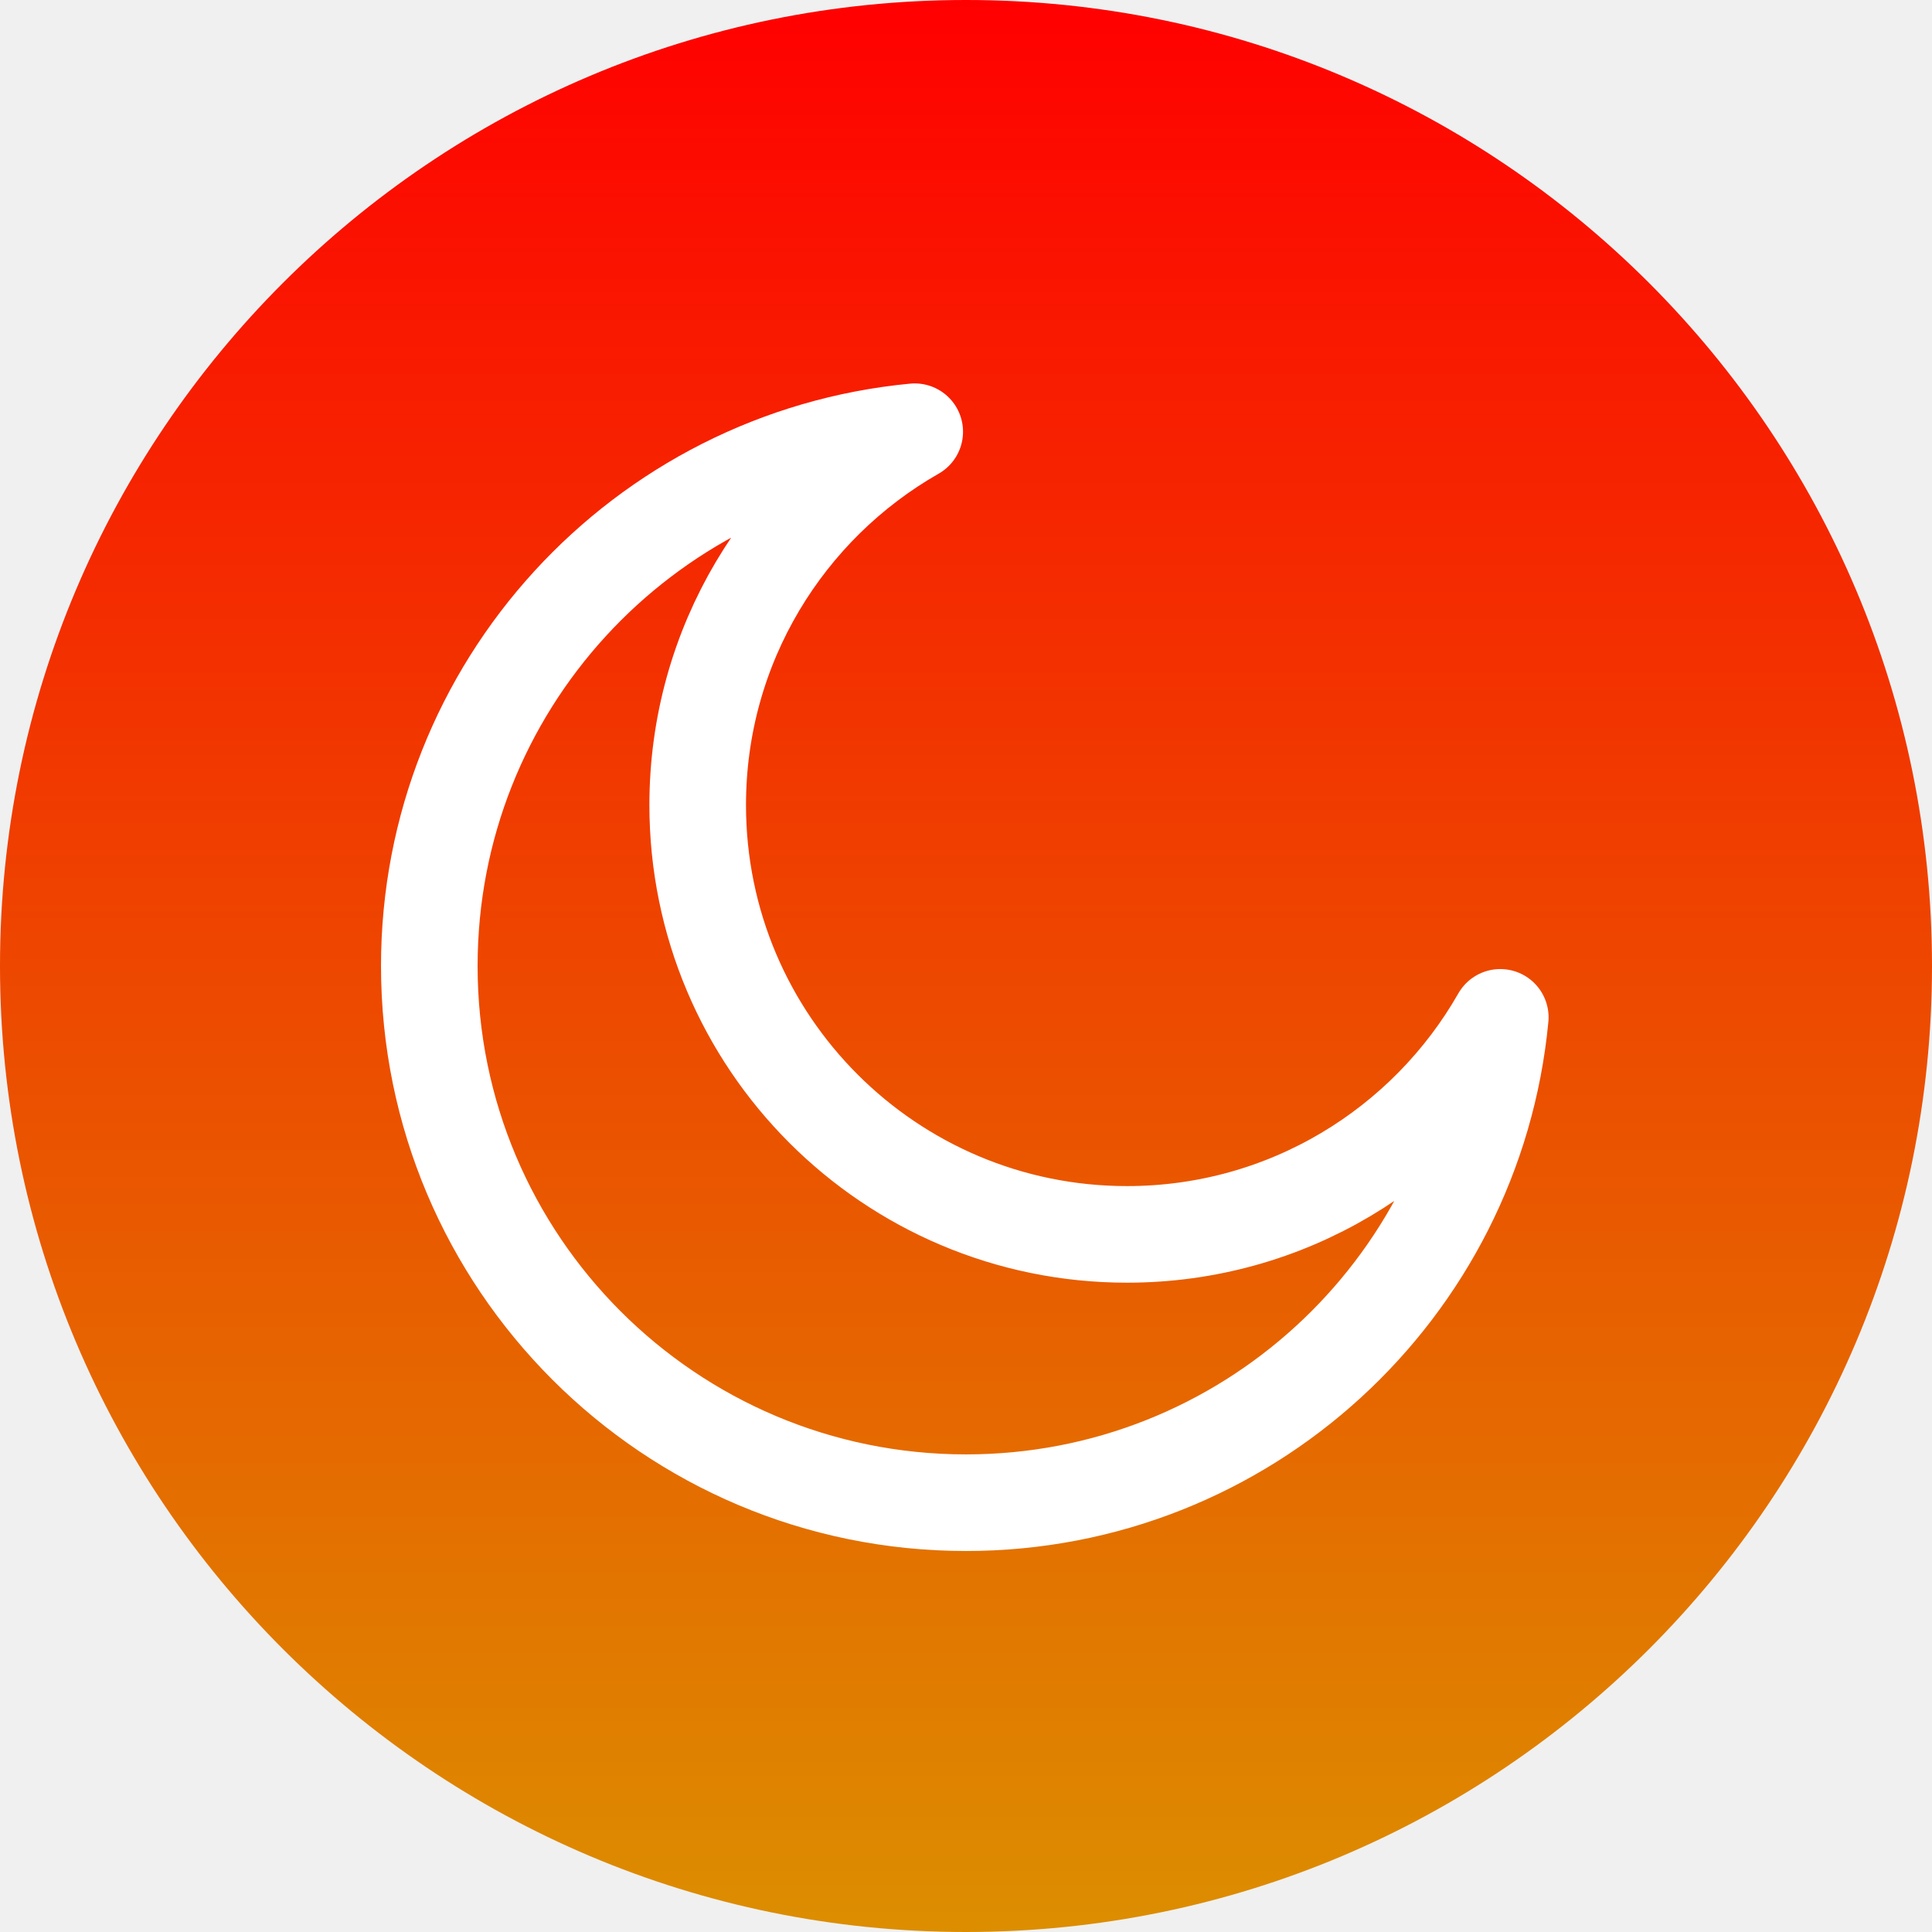
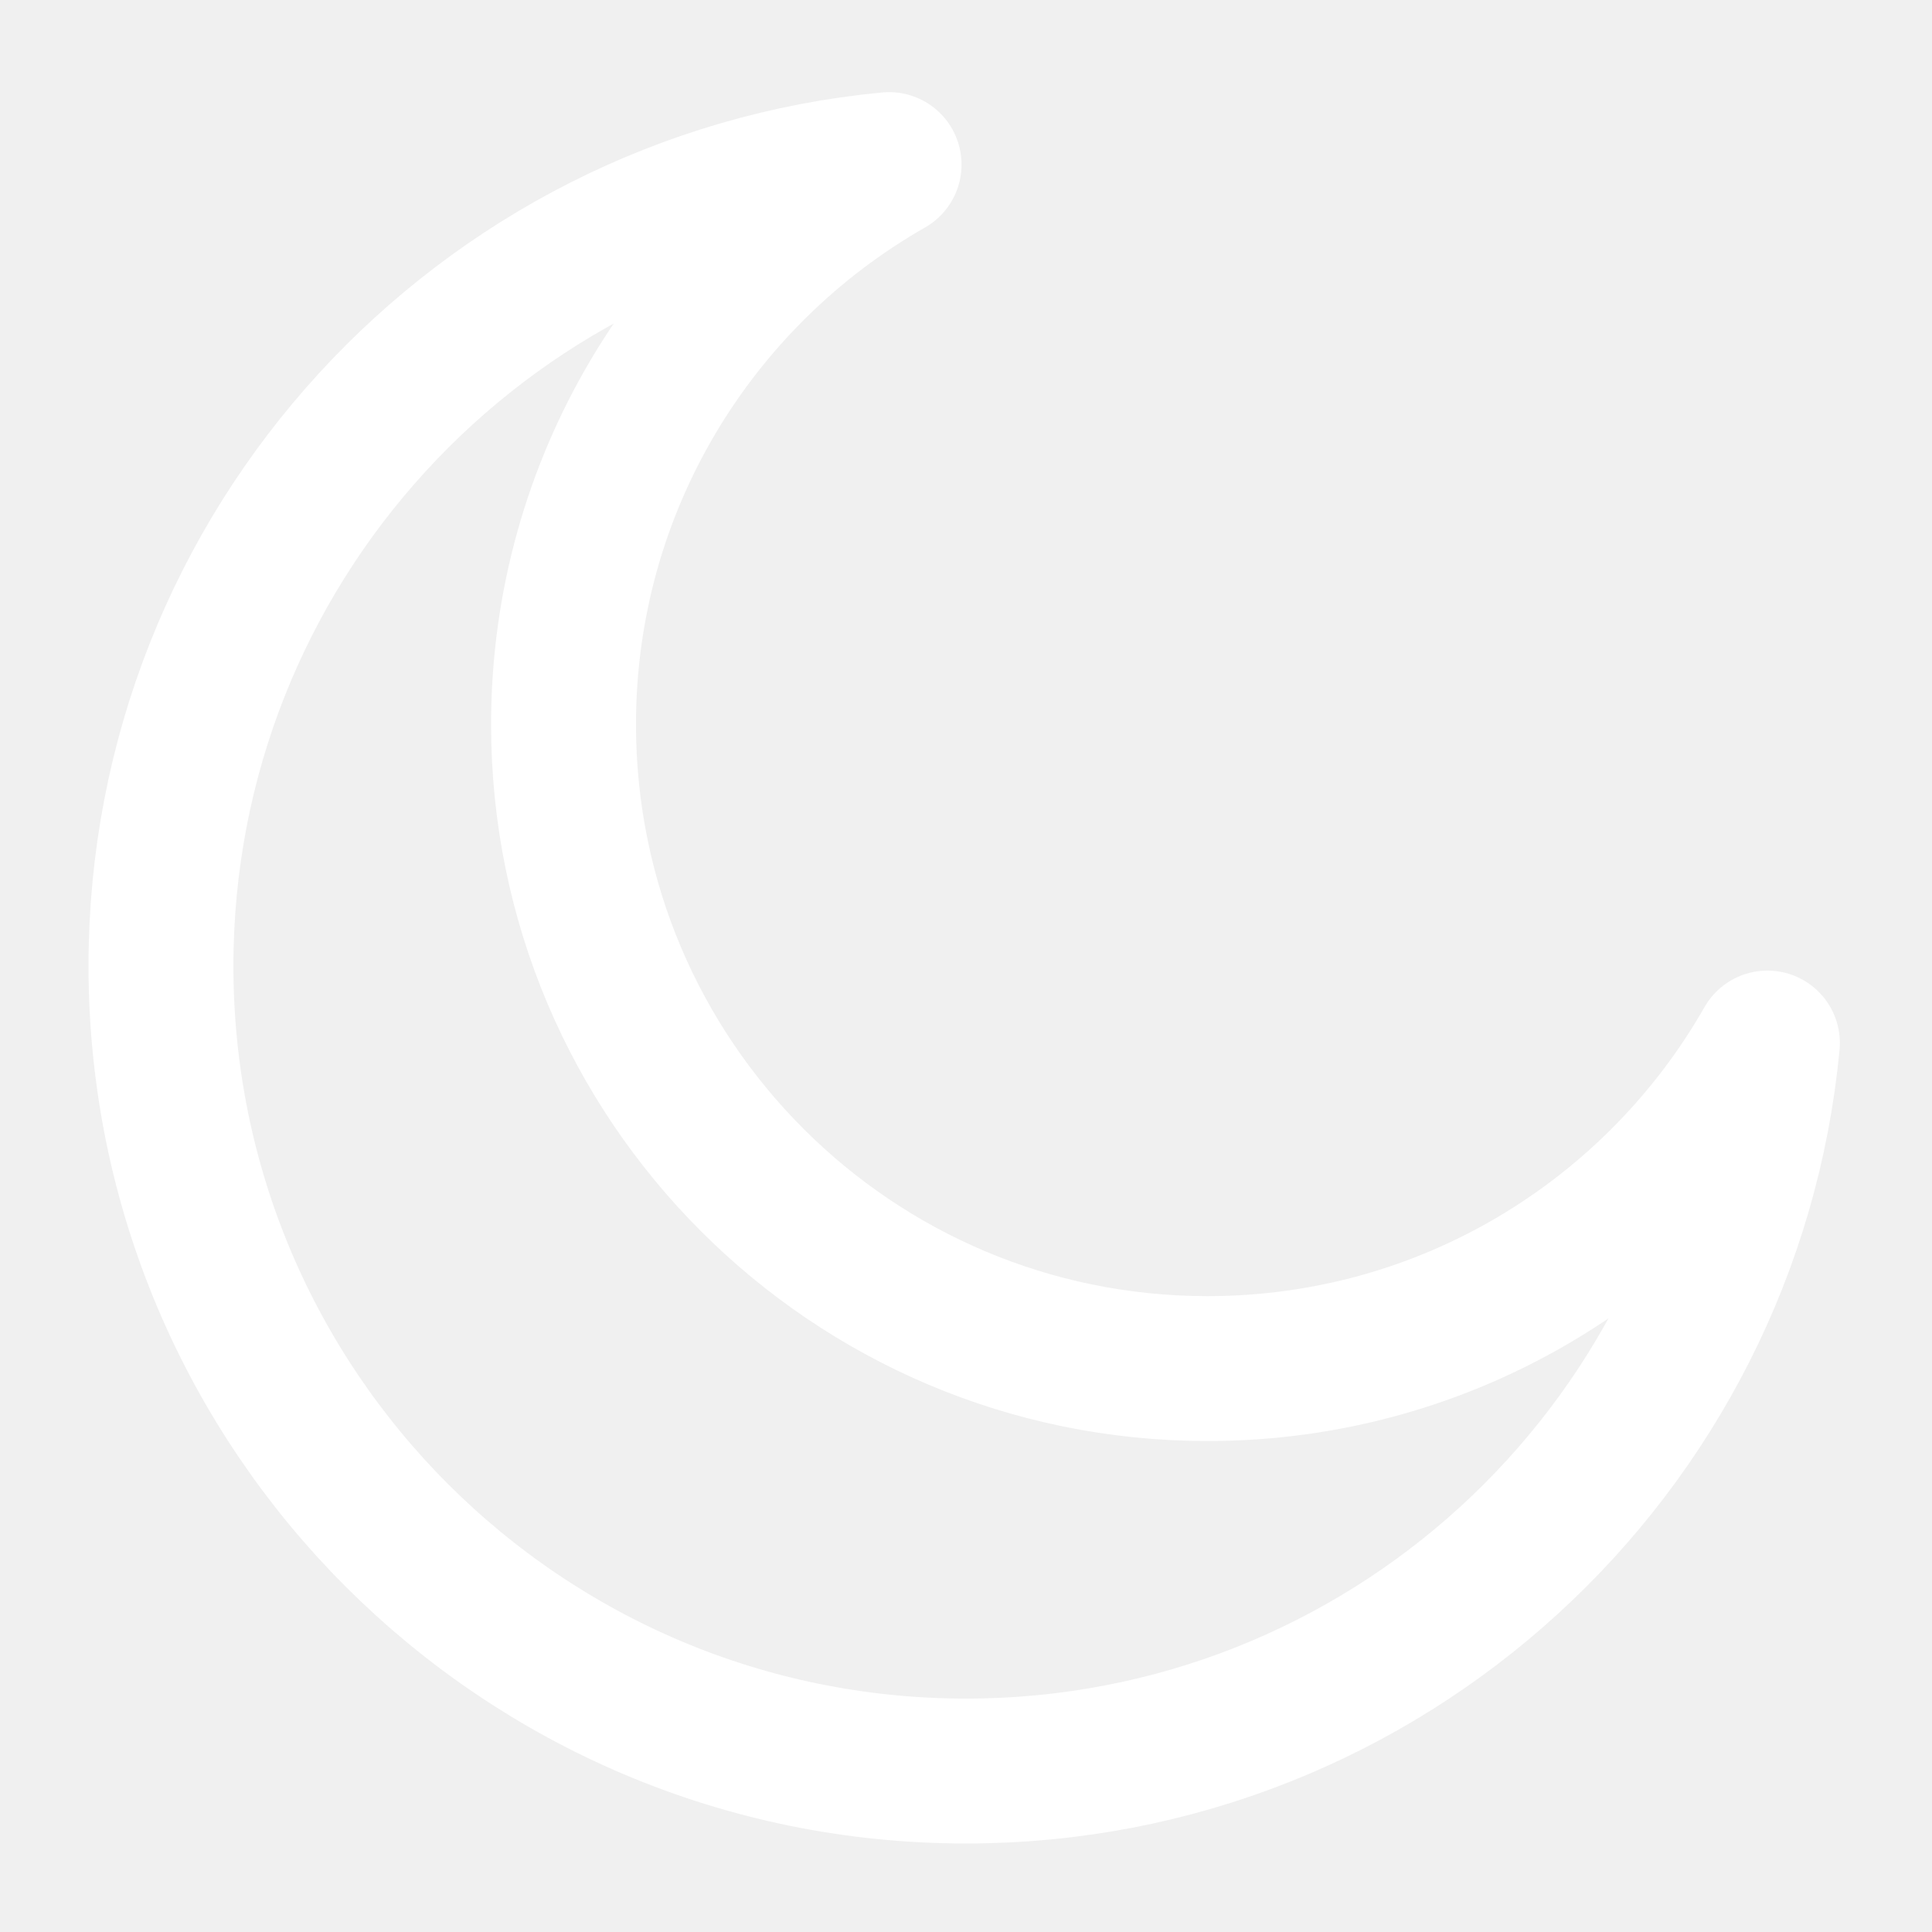
- <svg xmlns="http://www.w3.org/2000/svg" width="24" height="24" viewBox="0 0 24 24" fill="none">
-   <rect width="24" height="24" rx="12" fill="url(#paint0_linear_109_140)" />
-   <g clip-path="url(#clip0_109_140)">
-     <path d="M18.637 12.638C17.719 14.248 15.986 15.334 14 15.334C11.055 15.334 8.667 12.946 8.667 10C8.667 8.014 9.753 6.281 11.363 5.363C7.98 5.684 5.333 8.533 5.333 12C5.333 15.682 8.318 18.667 12 18.667C15.467 18.667 18.316 16.02 18.637 12.638Z" stroke="white" stroke-width="1.2" stroke-linecap="round" stroke-linejoin="round" />
+ <svg xmlns="http://www.w3.org/2000/svg" width="16" height="16" viewBox="0 0 16 16" fill="none">
+   <g clip-path="url(#clip0_142_141)">
+     <path d="M14.637 8.638C13.719 10.248 11.986 11.334 10 11.334C7.055 11.334 4.667 8.946 4.667 6C4.667 4.014 5.753 2.281 7.363 1.363C3.98 1.684 1.333 4.533 1.333 8C1.333 11.682 4.318 14.667 8 14.667C11.467 14.667 14.316 12.021 14.637 8.638Z" stroke="white" stroke-width="1.2" stroke-linecap="round" stroke-linejoin="round" />
  </g>
  <defs>
-     <linearGradient id="paint0_linear_109_140" x1="12" y1="0" x2="12" y2="24" gradientUnits="userSpaceOnUse">
-       <stop stop-color="#FF0000" />
-       <stop offset="1" stop-color="#DC8E00" />
-     </linearGradient>
-     <clipPath id="clip0_109_140">
-       <rect width="16" height="16" fill="white" transform="translate(4 4)" />
+     <clipPath id="clip0_142_141">
+       <rect width="16" height="16" fill="white" />
    </clipPath>
  </defs>
</svg>
